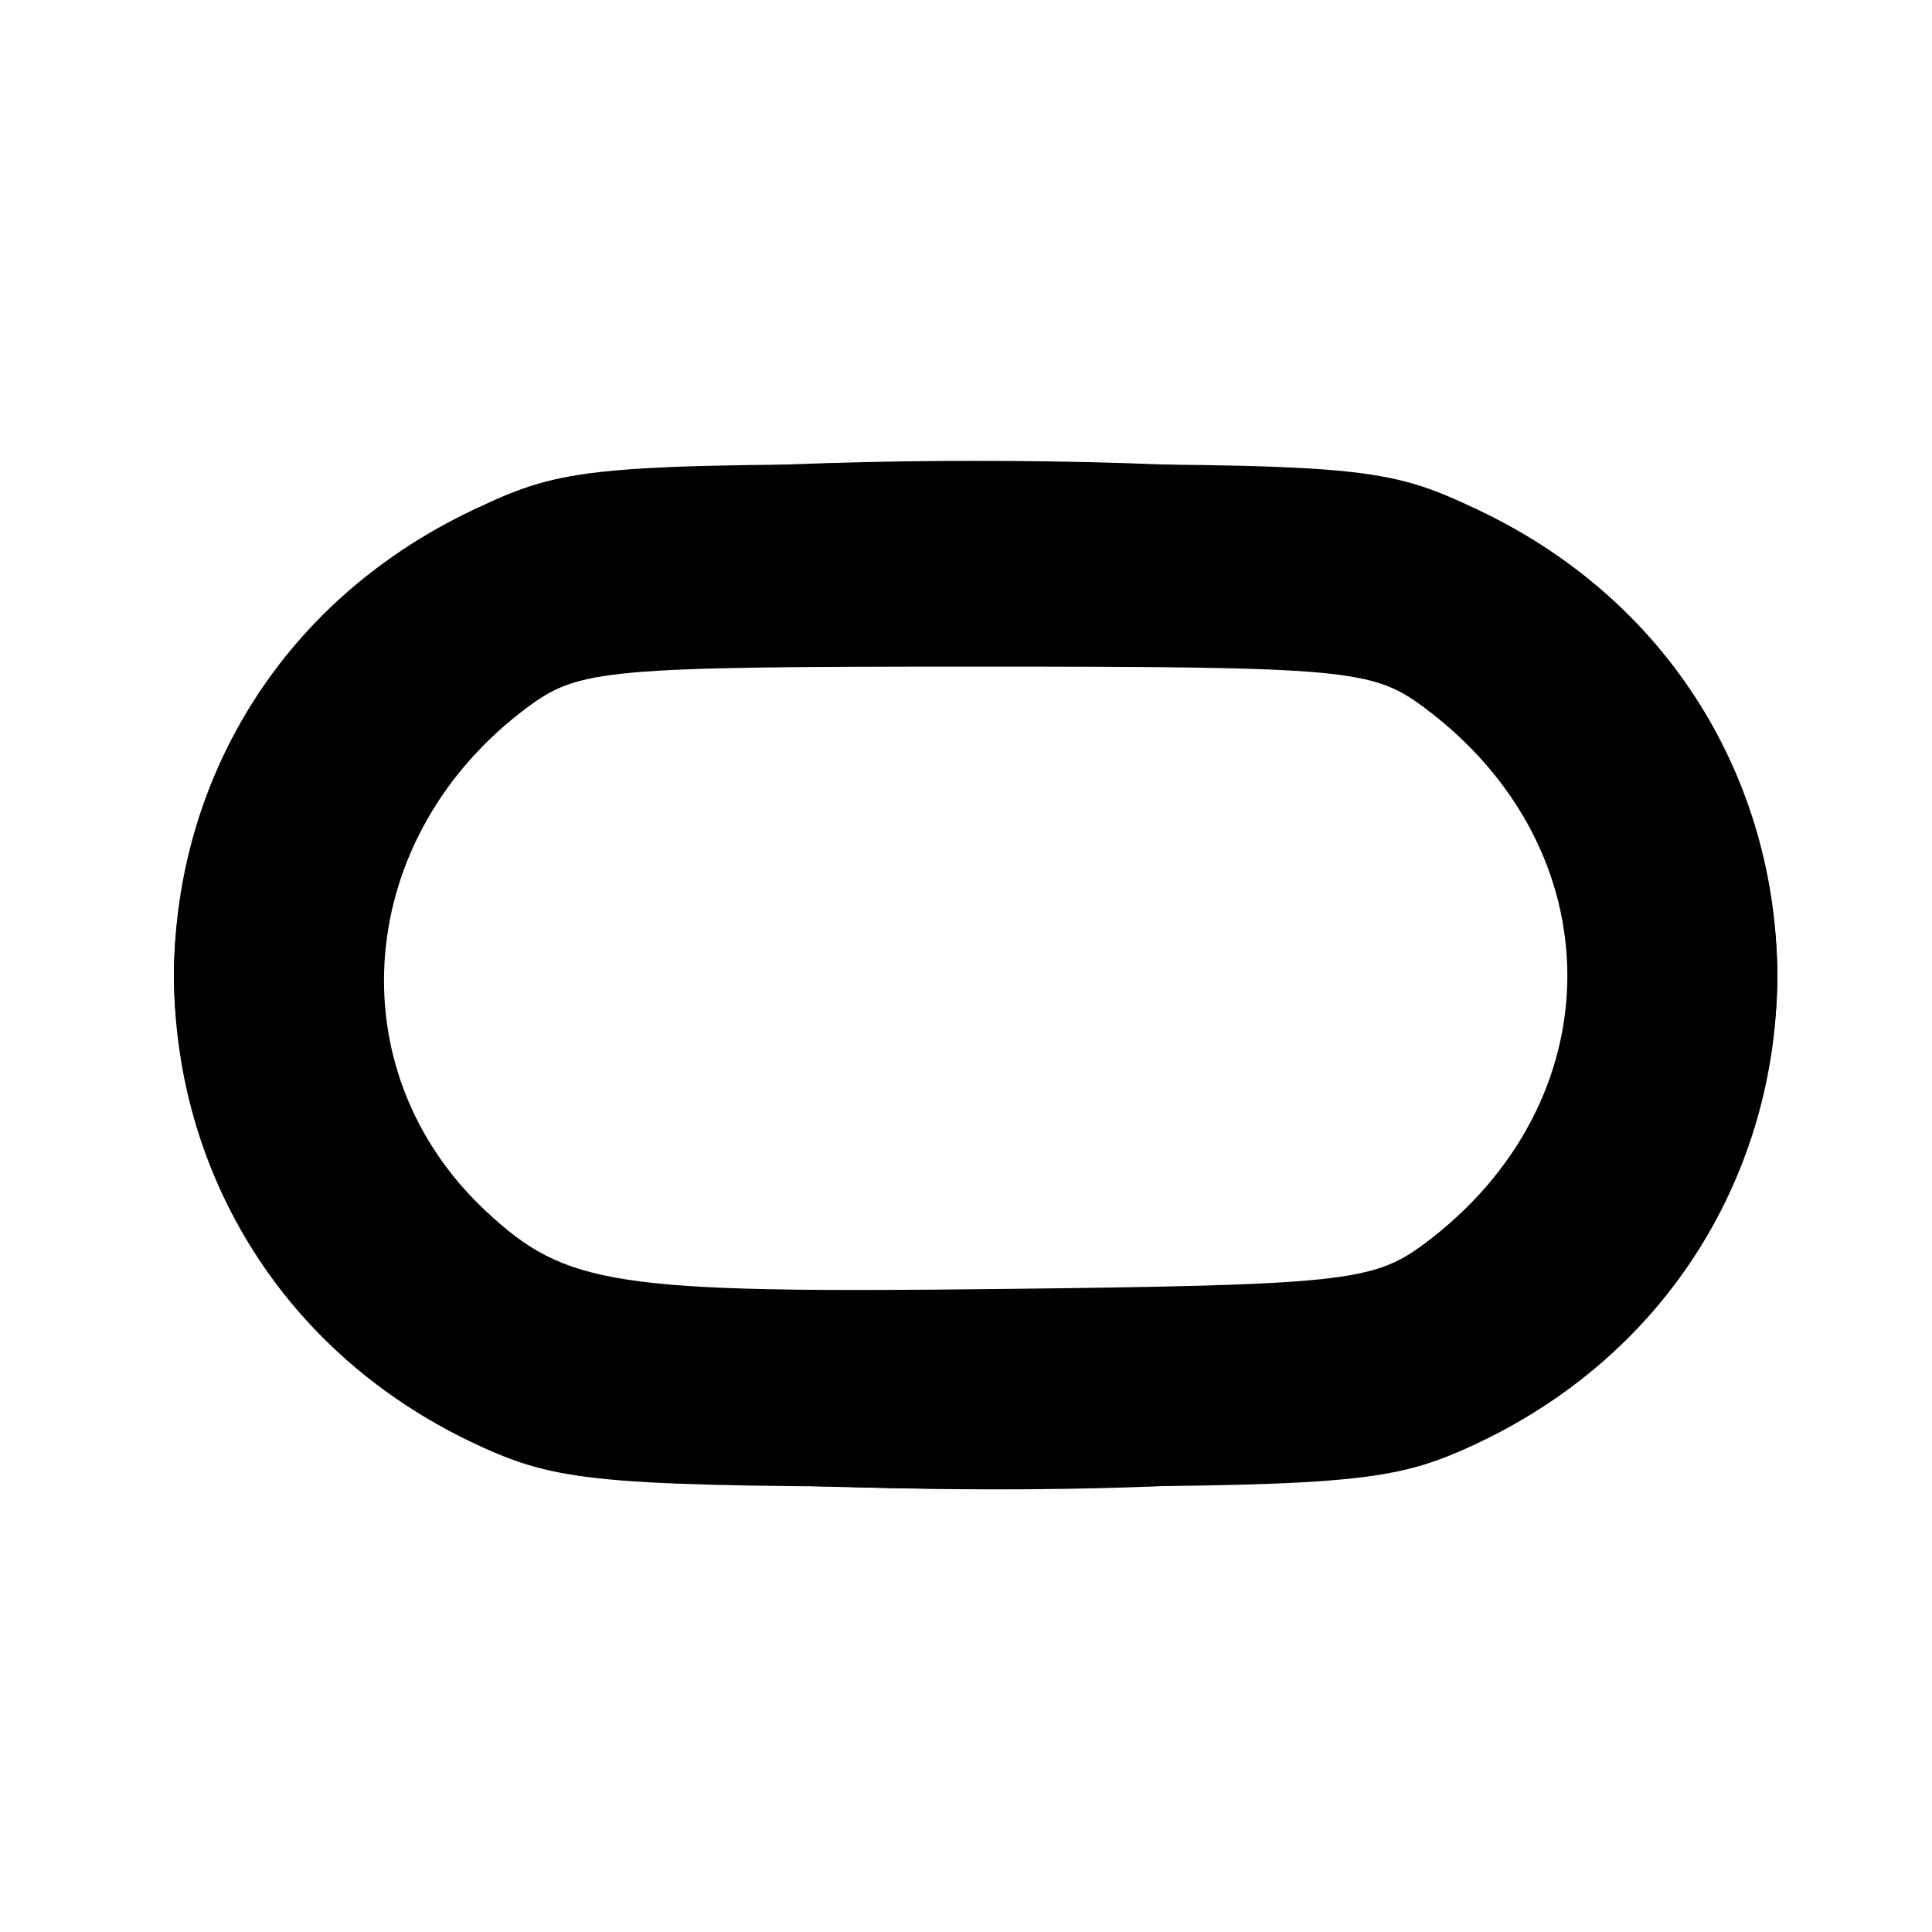
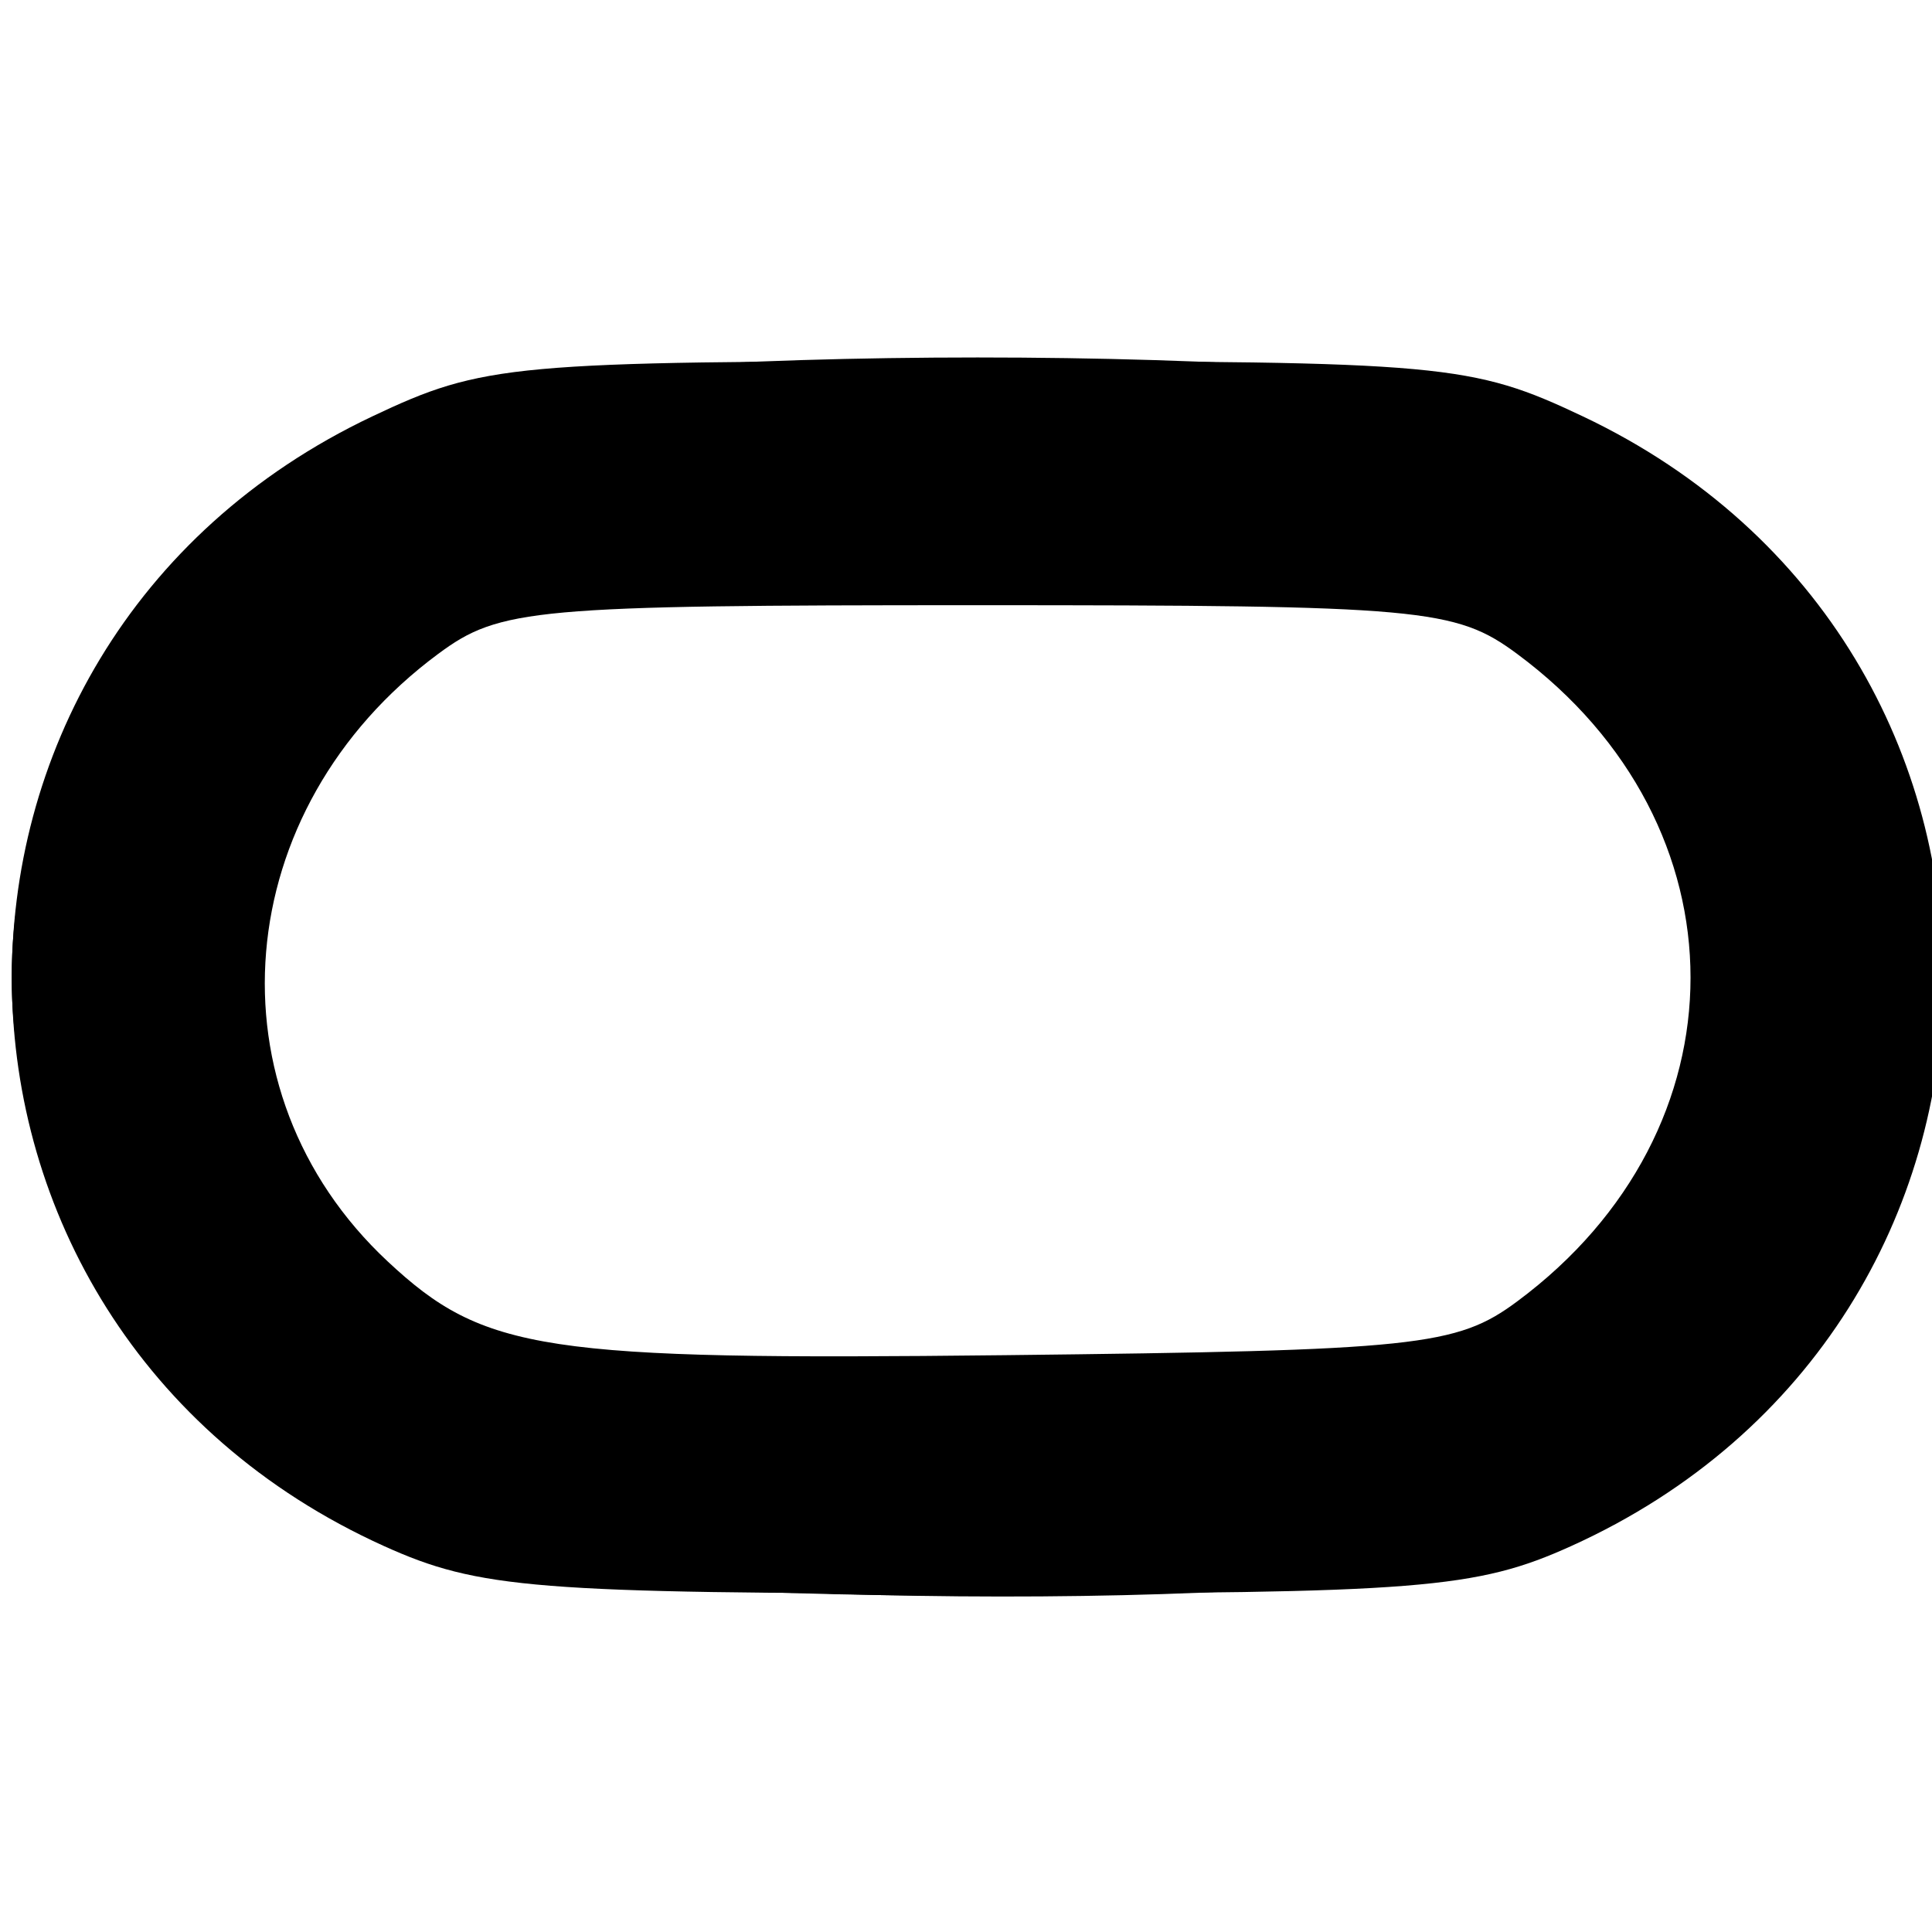
<svg xmlns="http://www.w3.org/2000/svg" version="1.1" width="32" height="32" viewBox="0 0 32 32">
-   <path d="M8 23.975c-6.747-3.051-6.843-12.366-0.16-15.531 1.525-0.722 1.916-0.758 8.32-0.758s6.795 0.036 8.32 0.758c6.683 3.165 6.587 12.48-0.16 15.531-1.301 0.588-2.087 0.651-8.16 0.651s-6.859-0.063-8.16-0.651zM23.578 20.611c3.177-2.357 3.176-6.547-0.001-8.901-0.847-0.628-1.309-0.669-7.417-0.669s-6.569 0.042-7.417 0.669c-2.876 2.131-3.199 6.012-0.694 8.351 1.327 1.239 2.129 1.361 8.488 1.289 5.666-0.064 6.207-0.121 7.040-0.739z" />
-   <path d="M8.337 24.087c-2.991-1.056-5.457-4.639-5.457-7.927 0-3.376 2.466-6.883 5.588-7.947 2.267-0.773 13.116-0.773 15.383 0 3.122 1.064 5.588 4.571 5.588 7.947s-2.466 6.883-5.588 7.947c-2.19 0.746-13.386 0.732-15.515-0.019zM23.26 20.91c3.701-1.756 3.701-7.744 0-9.5-1.639-0.778-12.561-0.778-14.2 0-3.69 1.751-3.722 7.679-0.052 9.487 1.58 0.779 12.618 0.789 14.252 0.013z" />
-   <path d="M8.96 24.268c-3.794-1.034-6.599-5.528-5.929-9.497 0.306-1.812 2.024-4.512 3.529-5.545 1.981-1.36 3.798-1.618 10.56-1.496 5.727 0.103 6.17 0.155 7.633 0.903 2.91 1.486 4.503 4.14 4.517 7.527 0.008 1.919-0.132 2.492-0.977 4-1.073 1.913-3.168 3.586-5.196 4.15-1.464 0.407-12.614 0.374-14.137-0.041zM23.365 20.847c4.182-2.222 3.517-8.447-1.047-9.802-2.251-0.668-10.065-0.668-12.316 0-3.557 1.056-4.96 5.067-2.868 8.199 1.324 1.981 2.201 2.195 9.031 2.195 5.308 0 6.227-0.075 7.2-0.592z" />
-   <path d="M8.746 24.048c-2.375-0.821-3.766-2.017-4.8-4.125-2.342-4.778-0.086-10.069 5.017-11.764 1.268-0.421 2.708-0.499 7.761-0.418 6.178 0.099 6.212 0.103 8.071 1.059 3.337 1.716 5.176 5.569 4.335 9.078-0.747 3.112-2.891 5.397-5.904 6.292-2.435 0.723-12.273 0.64-14.48-0.122zM22.501 21.296c5.163-1.841 4.81-9.008-0.514-10.441-0.771-0.207-3.426-0.304-6.598-0.239-5.911 0.12-6.68 0.337-8.187 2.314-2.189 2.87-0.879 7.146 2.559 8.353 1.754 0.616 11.025 0.626 12.741 0.014z" />
-   <path d="M9.223 24.206c-4.13-1.146-6.931-5.628-6.005-9.61 0.487-2.095 1.296-3.422 2.951-4.838 2.030-1.738 3.668-2.078 9.991-2.078 6.941 0 8.204 0.322 10.583 2.701 2.381 2.381 3.053 5.102 2.090 8.464-0.51 1.783-3.252 4.609-5.024 5.179-1.814 0.583-12.653 0.718-14.587 0.182zM23.813 20.683c0.661-0.504 1.477-1.368 1.813-1.92 0.732-1.201 0.814-3.692 0.163-4.939-0.678-1.297-2.181-2.598-3.411-2.95-1.42-0.407-11.016-0.407-12.436 0-1.229 0.353-2.733 1.653-3.411 2.95-0.652 1.247-0.57 3.738 0.163 4.939 0.676 1.109 2.395 2.52 3.386 2.779 0.352 0.092 3.316 0.143 6.586 0.113l5.946-0.055z" />
-   <path d="M9.835 24.307c-2.931-0.727-4.862-2.309-6.024-4.936-1.827-4.131 0.063-8.822 4.349-10.794 1.501-0.691 1.998-0.736 8-0.736 6.007 0 6.501 0.046 8.038 0.741 4.225 1.912 6.106 6.638 4.305 10.817-0.866 2.008-2.238 3.379-4.343 4.339-1.452 0.662-2.132 0.736-7.36 0.799-3.168 0.038-6.302-0.065-6.965-0.229zM23.264 21.089c3.956-1.915 3.956-7.944 0-9.859-1.248-0.604-1.952-0.671-7.104-0.671s-5.855 0.066-7.104 0.671c-3.943 1.909-3.958 7.905-0.025 9.851 1.24 0.614 1.907 0.677 7.108 0.678 5.173 0 5.876-0.066 7.125-0.67z" />
-   <path d="M7.742 23.491c-1.996-0.995-3.395-2.601-4.092-4.7-0.65-1.957-0.65-3.305 0-5.262 0.716-2.154 2.124-3.732 4.276-4.788 1.825-0.896 1.864-0.9 8.233-0.9s6.409 0.004 8.233 0.9c6.209 3.049 6.317 11.695 0.184 14.751-1.632 0.813-1.792 0.829-8.418 0.829s-6.786-0.016-8.418-0.829zM23.136 21.243c1.64-0.829 2.407-1.706 2.968-3.394 0.889-2.676-0.226-5.363-2.761-6.657-1.1-0.561-1.897-0.631-7.183-0.631s-6.083 0.070-7.183 0.631c-1.558 0.795-2.377 1.83-2.886 3.648-0.34 1.214-0.321 1.667 0.125 3.009 0.551 1.658 1.307 2.538 2.904 3.38 1.425 0.751 12.535 0.763 14.016 0.014z" />
+   <path d="M6.361 25.608c-8.129-3.675-8.245-14.899-0.193-18.712 1.837-0.87 2.308-0.913 10.024-0.913s8.187 0.043 10.024 0.913c8.052 3.813 7.936 15.037-0.193 18.712-1.568 0.709-2.515 0.784-9.831 0.784s-8.263-0.076-9.831-0.784zM25.13 21.555c3.828-2.839 3.827-7.888-0.001-10.724-1.021-0.756-1.577-0.807-8.936-0.807s-7.915 0.050-8.936 0.807c-3.466 2.568-3.854 7.244-0.836 10.062 1.599 1.492 2.565 1.639 10.226 1.553 6.827-0.077 7.478-0.146 8.482-0.89z" />
+   <path d="M6.768 25.744c-3.603-1.272-6.575-5.589-6.575-9.551 0-4.067 2.972-8.293 6.733-9.574 2.732-0.931 15.803-0.931 18.534 0 3.761 1.282 6.733 5.507 6.733 9.574s-2.972 8.293-6.733 9.574c-2.638 0.899-16.128 0.882-18.692-0.023zM24.747 21.916c4.459-2.116 4.459-9.33 0-11.446-1.975-0.937-15.134-0.937-17.109 0-4.446 2.11-4.485 9.252-0.063 11.43 1.904 0.938 15.202 0.95 17.172 0.015z" />
+   <path d="M7.518 25.962c-4.571-1.246-7.951-6.66-7.143-11.442 0.369-2.184 2.439-5.437 4.252-6.681 2.387-1.639 4.576-1.949 12.723-1.802 6.901 0.124 7.434 0.187 9.197 1.088 3.506 1.791 5.425 4.988 5.442 9.068 0.010 2.312-0.159 3.003-1.178 4.819-1.292 2.304-3.817 4.321-6.261 5-1.764 0.49-15.197 0.451-17.032-0.050zM24.873 21.84c5.038-2.677 4.237-10.177-1.262-11.81-2.712-0.805-12.126-0.805-14.838 0-4.285 1.273-5.976 6.105-3.455 9.878 1.595 2.387 2.652 2.644 10.881 2.645 6.396 0.001 7.503-0.090 8.675-0.713z" />
+   <path d="M7.261 25.696c-2.861-0.989-4.538-2.43-5.783-4.97-2.822-5.756-0.103-12.131 6.045-14.173 1.528-0.508 3.262-0.601 9.351-0.504 7.444 0.119 7.484 0.124 9.724 1.276 4.020 2.068 6.237 6.71 5.222 10.937-0.9 3.75-3.483 6.503-7.113 7.581-2.934 0.871-14.787 0.771-17.445-0.148zM23.833 22.381c6.22-2.218 5.795-10.853-0.62-12.58-0.928-0.25-4.128-0.366-7.95-0.288-7.122 0.145-8.048 0.407-9.864 2.788-2.637 3.457-1.059 8.609 3.083 10.063 2.113 0.742 13.283 0.754 15.351 0.017z" />
+   <path d="M7.834 25.887c-4.976-1.381-8.35-6.781-7.235-11.578 0.587-2.524 1.562-4.122 3.555-5.829 2.446-2.093 4.419-2.504 12.038-2.504 8.363 0 9.884 0.388 12.75 3.254 2.869 2.869 3.678 6.147 2.519 10.198-0.615 2.148-3.918 5.553-6.052 6.24-2.186 0.703-15.244 0.865-17.575 0.219zM25.413 21.642c0.796-0.608 1.779-1.649 2.184-2.313 0.882-1.447 0.981-4.448 0.196-5.95-0.816-1.563-2.628-3.13-4.109-3.555-1.711-0.491-13.272-0.491-14.983 0-1.481 0.425-3.293 1.992-4.109 3.555-0.785 1.503-0.686 4.504 0.196 5.95 0.815 1.337 2.885 3.036 4.080 3.349 0.424 0.111 3.995 0.172 7.935 0.136l7.164-0.066z" />
+   <path d="M8.572 26.008c-3.532-0.876-5.857-2.782-7.257-5.947-2.201-4.978 0.075-10.628 5.239-13.005 1.808-0.832 2.407-0.887 9.639-0.887 7.237 0 7.832 0.055 9.684 0.893 5.091 2.304 7.357 7.998 5.187 13.032-1.043 2.42-2.696 4.071-5.233 5.227-1.75 0.798-2.568 0.887-8.867 0.963-3.817 0.046-7.593-0.078-8.392-0.276zM24.751 22.132c4.766-2.307 4.766-9.57 0-11.878-1.504-0.728-2.352-0.808-8.558-0.808s-7.055 0.080-8.558 0.808c-4.75 2.3-4.769 9.524-0.030 11.869 1.494 0.74 2.298 0.816 8.563 0.817 6.232 0 7.079-0.079 8.584-0.808z" />
+   <path d="M6.051 25.025c-2.405-1.198-4.090-3.134-4.93-5.663-0.783-2.358-0.783-3.982 0-6.34 0.862-2.596 2.559-4.496 5.152-5.769 2.198-1.080 2.246-1.085 9.92-1.085s7.721 0.005 9.92 1.085c7.48 3.673 7.611 14.090 0.222 17.772-1.966 0.98-2.159 0.999-10.142 0.999s-8.176-0.019-10.142-0.999zM24.598 22.316c1.976-0.998 2.9-2.055 3.576-4.090 1.071-3.225-0.272-6.462-3.327-8.021-1.325-0.676-2.285-0.76-8.654-0.76s-7.329 0.084-8.654 0.76c-1.878 0.958-2.864 2.204-3.477 4.395-0.41 1.463-0.387 2.008 0.15 3.625 0.664 1.998 1.574 3.058 3.499 4.072 1.717 0.905 15.102 0.919 16.887 0.017z" />
</svg>
